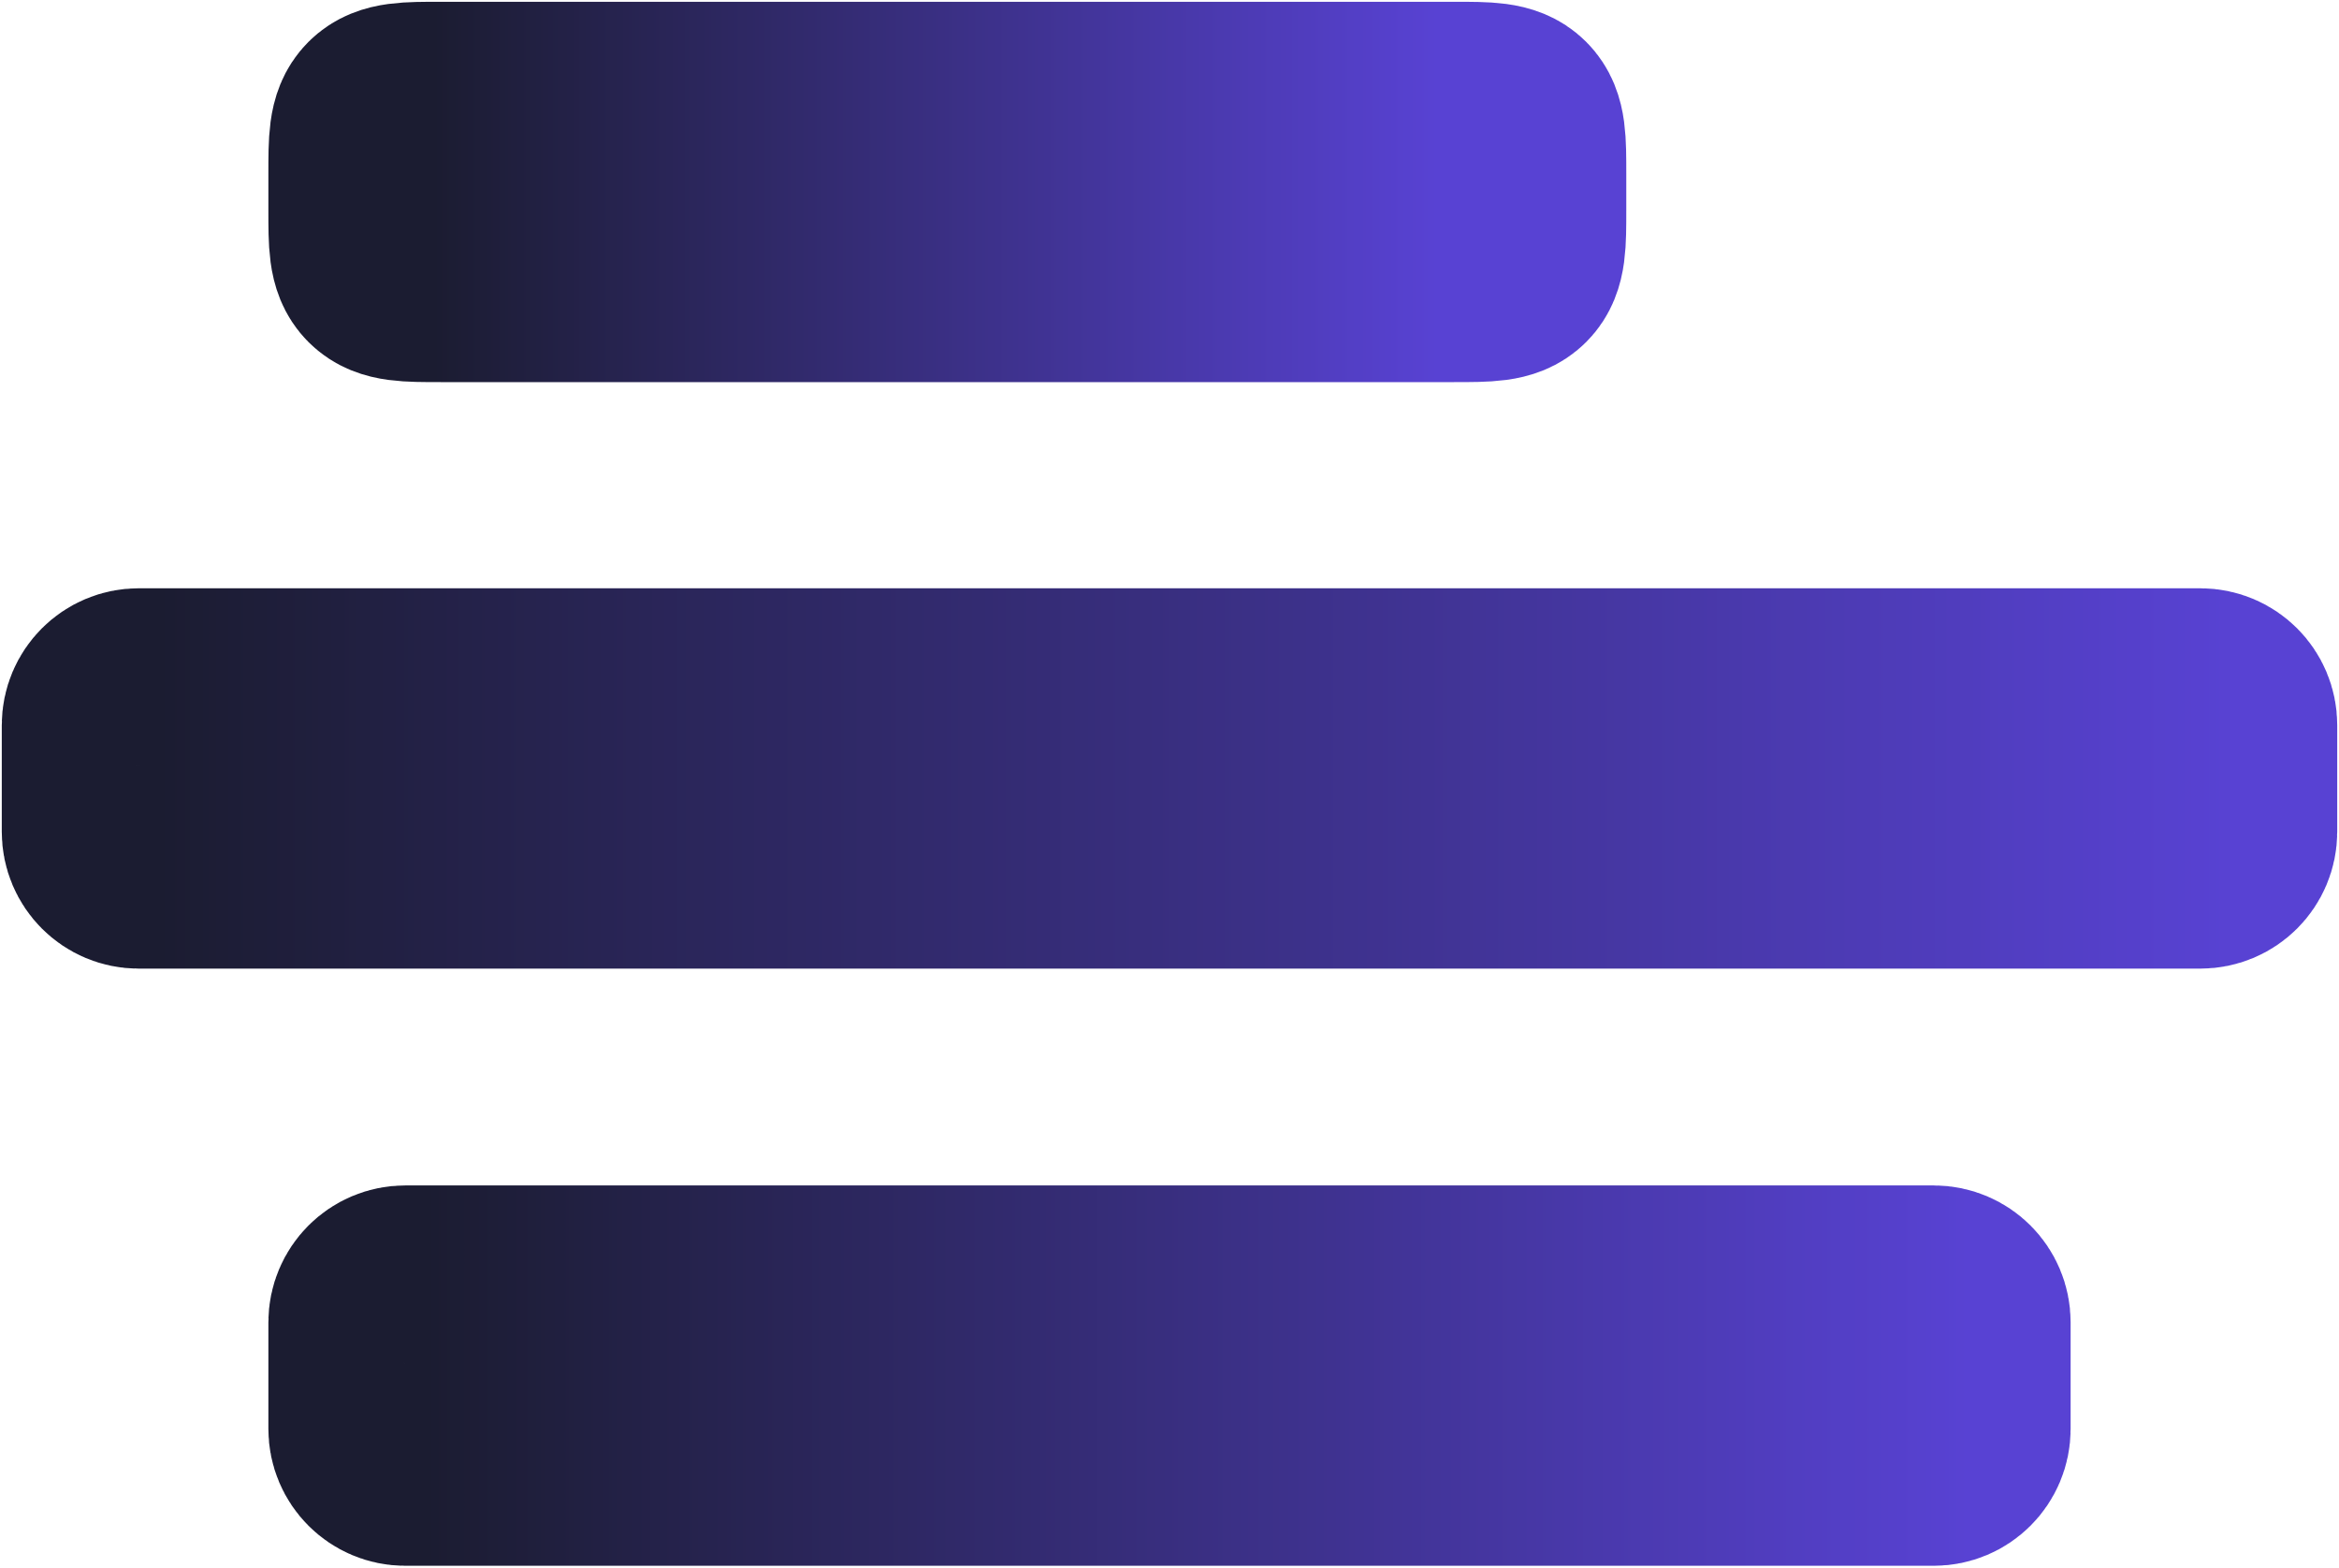
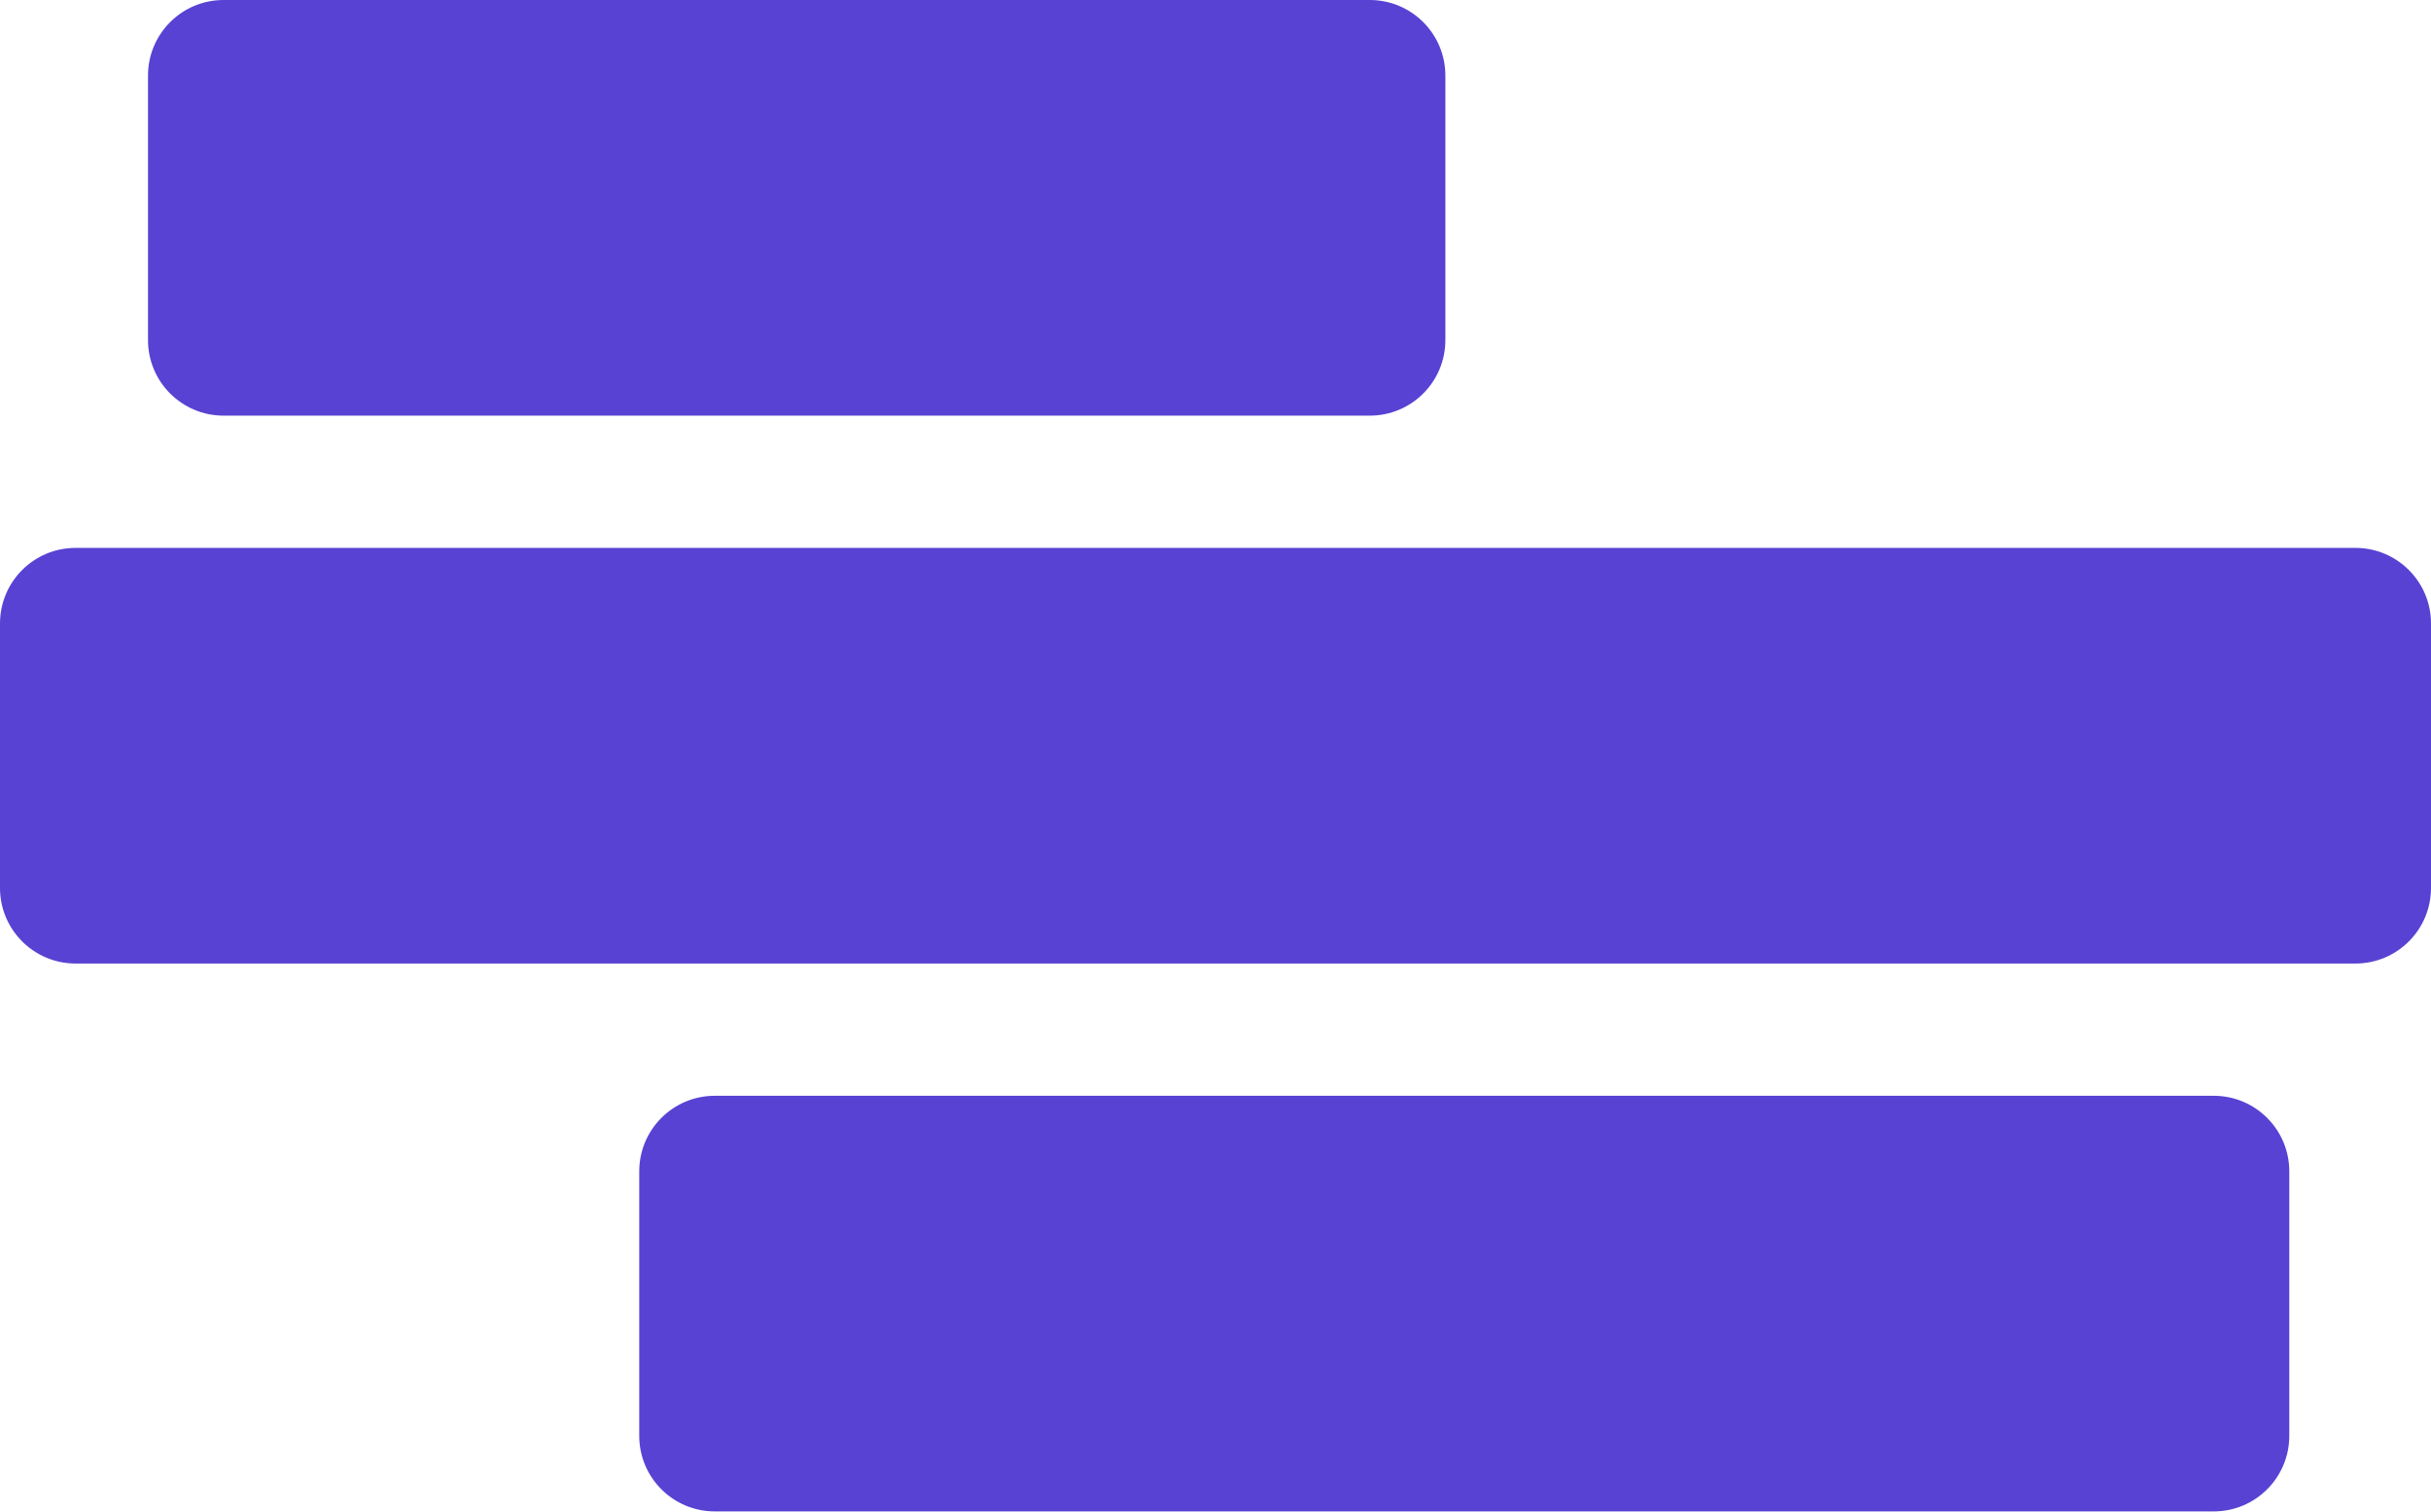
- <svg xmlns="http://www.w3.org/2000/svg" width="658" height="441" viewBox="0 0 658 441" fill="none">
-   <path d="M409 79H124C114.572 79 109.858 79 106.929 76.071C104 73.142 104 68.428 104 59V49C104 39.572 104 34.858 106.929 31.929C109.858 29 114.572 29 124 29H409C418.428 29 423.142 29 426.071 31.929C429 34.858 429 39.572 429 49V59C429 68.428 429 73.142 426.071 76.071C423.142 79 418.428 79 409 79Z" stroke="url(#paint0_linear_33_54)" stroke-width="57" />
-   <path d="M544 412H114C108.477 412 104 407.523 104 402V372C104 366.477 108.477 362 114 362H544C549.523 362 554 366.477 554 372V402C554 407.523 549.523 412 544 412Z" stroke="url(#paint1_linear_33_54)" stroke-width="57" />
-   <path d="M619 244H39C33.477 244 29 239.523 29 234V204C29 198.477 33.477 194 39 194H619C624.523 194 629 198.477 629 204V234C629 239.523 624.523 244 619 244Z" stroke="url(#paint2_linear_33_54)" stroke-width="57" />
-   <defs>
-     <linearGradient id="paint0_linear_33_54" x1="122.03" y1="79" x2="428.939" y2="79" gradientUnits="userSpaceOnUse">
-       <stop stop-color="#1B1C31" />
-       <stop offset="0.92" stop-color="#5842D3" />
-     </linearGradient>
-     <linearGradient id="paint1_linear_33_54" x1="120.007" y1="412" x2="553.916" y2="412" gradientUnits="userSpaceOnUse">
-       <stop stop-color="#1B1C31" />
-       <stop offset="1" stop-color="#5842D3" />
-     </linearGradient>
-     <linearGradient id="paint2_linear_33_54" x1="44.449" y1="244" x2="629" y2="244" gradientUnits="userSpaceOnUse">
-       <stop stop-color="#1B1C31" />
-       <stop offset="1" stop-color="#5842D3" />
-     </linearGradient>
-   </defs>
+ <svg xmlns="http://www.w3.org/2000/svg" width="772" height="480" viewBox="0 0 772 480" fill="none">
+   <rect x="47" width="412" height="132" rx="24" fill="#5842D3" />
+   <rect x="203" y="348" width="524" height="132" rx="24" fill="#5842D3" />
+   <rect y="174" width="772" height="132" rx="24" fill="#5842D3" />
</svg>
